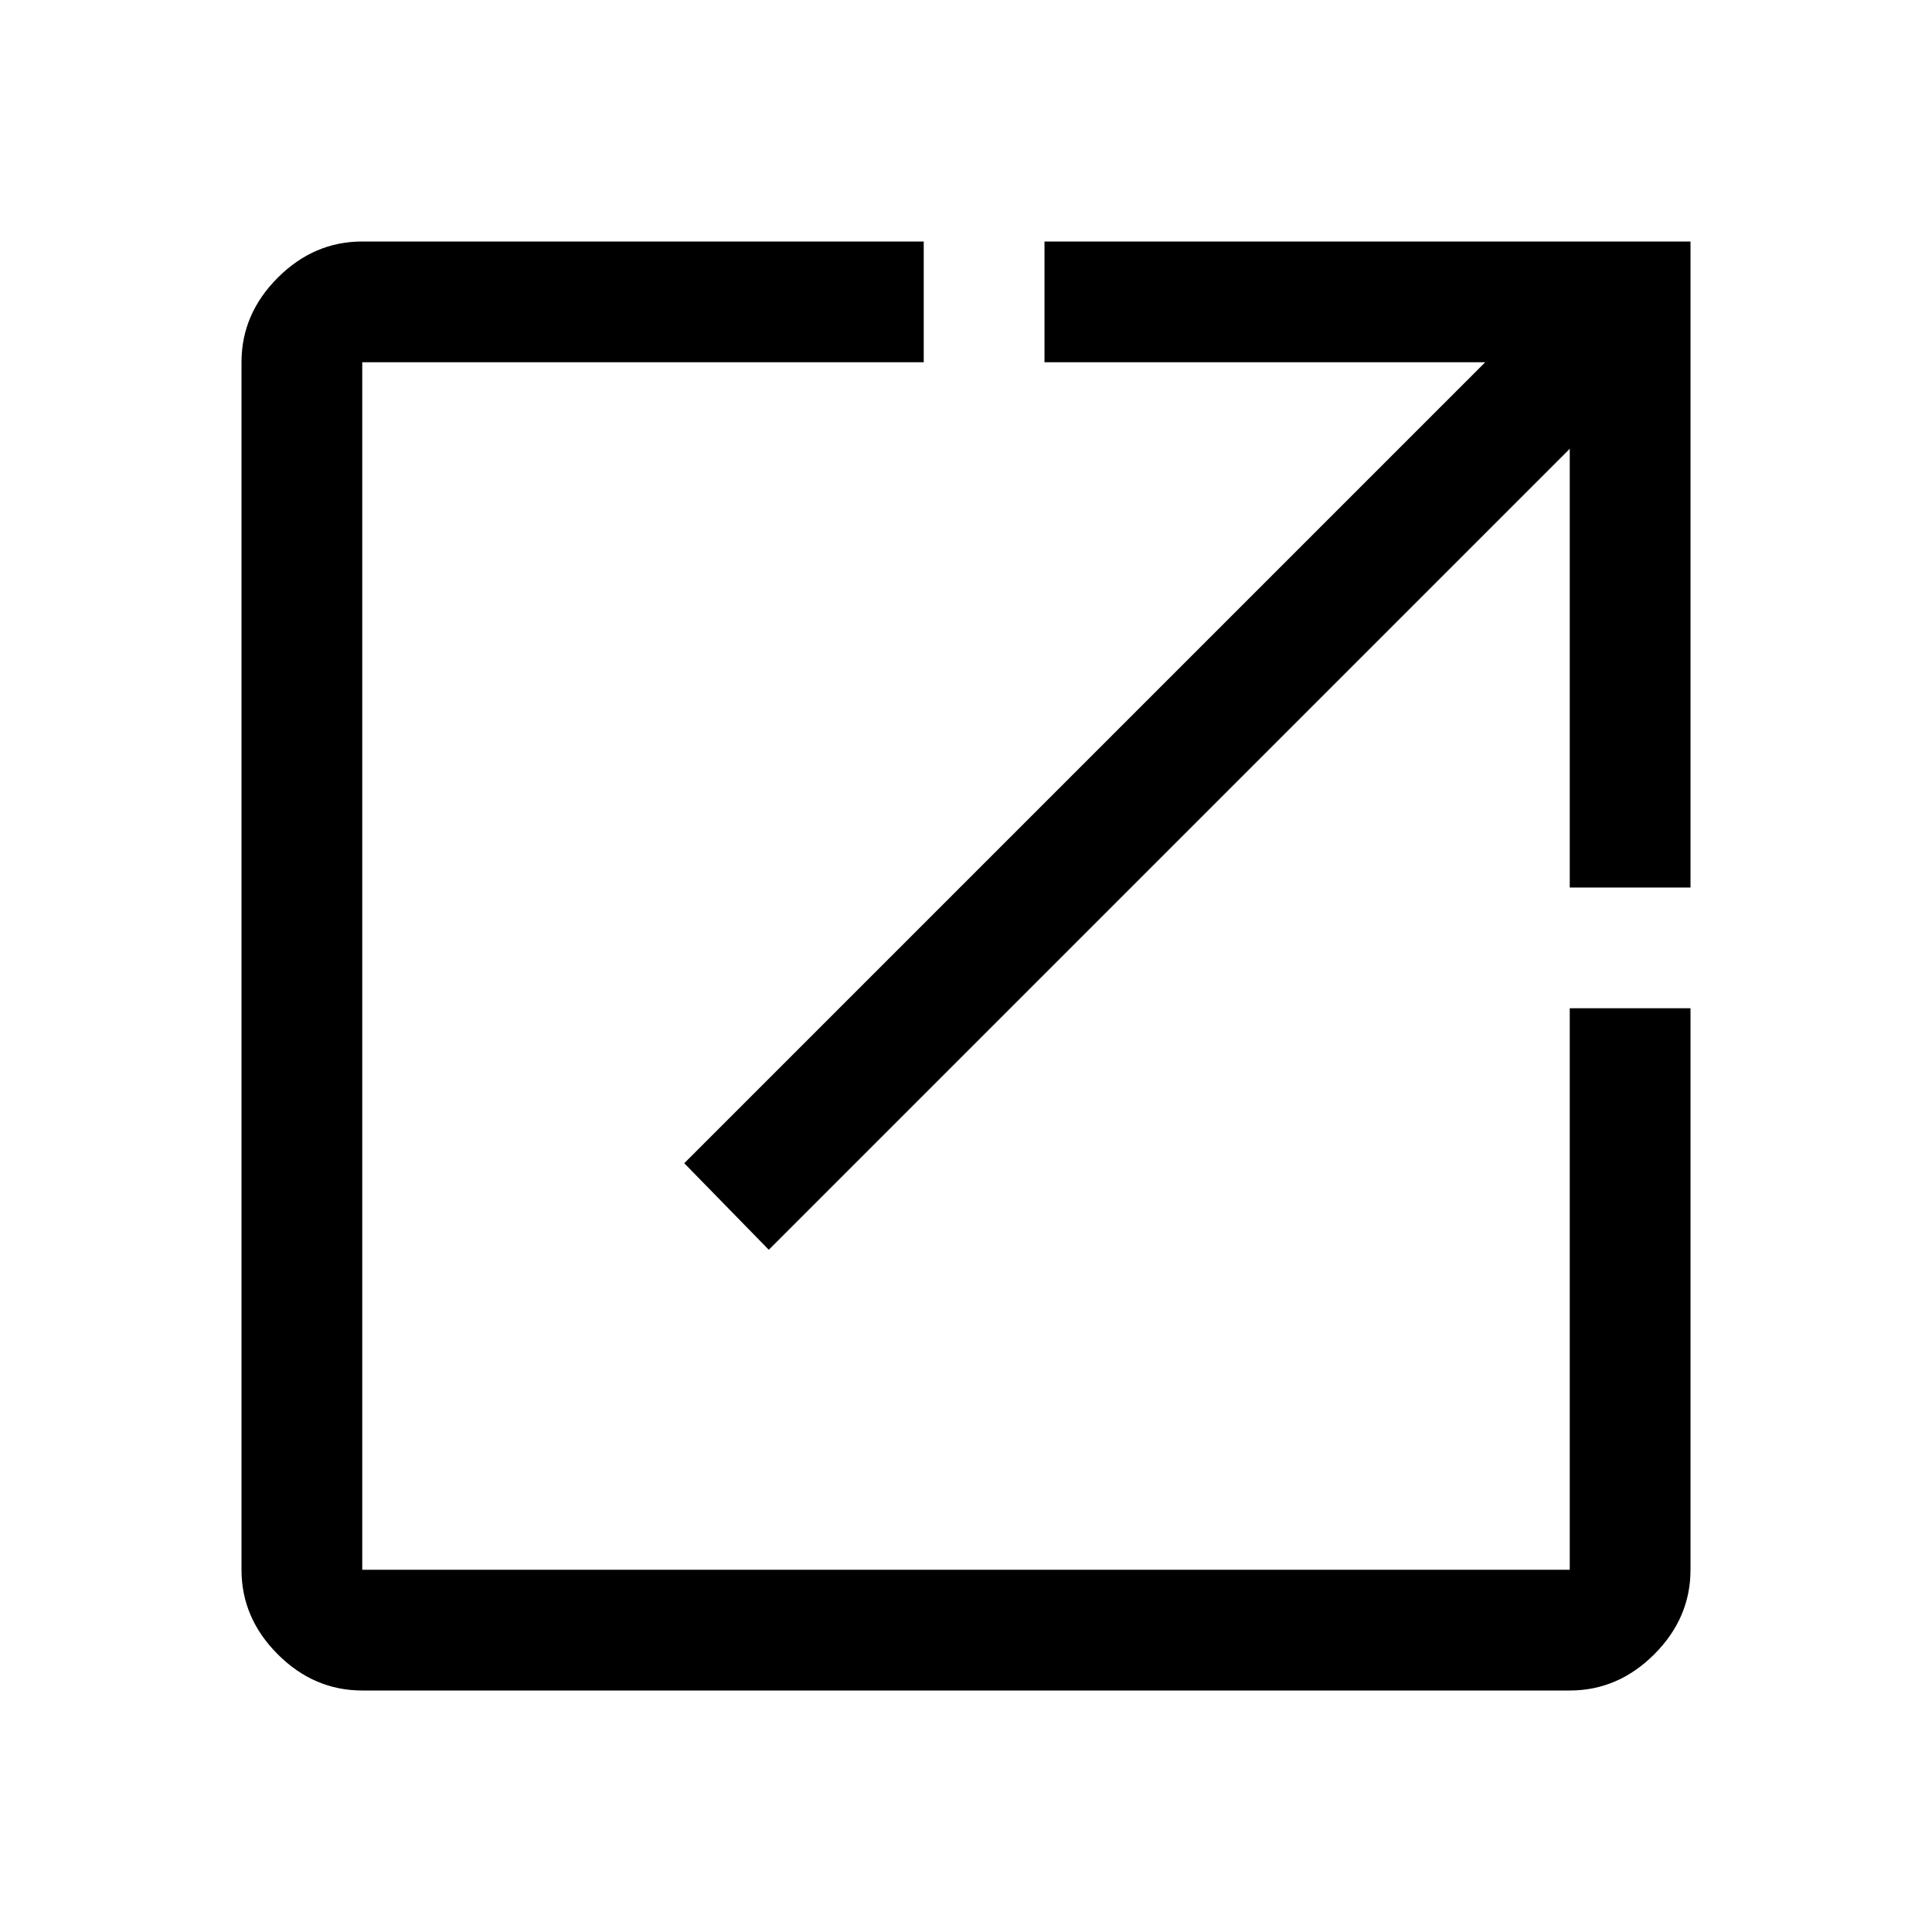
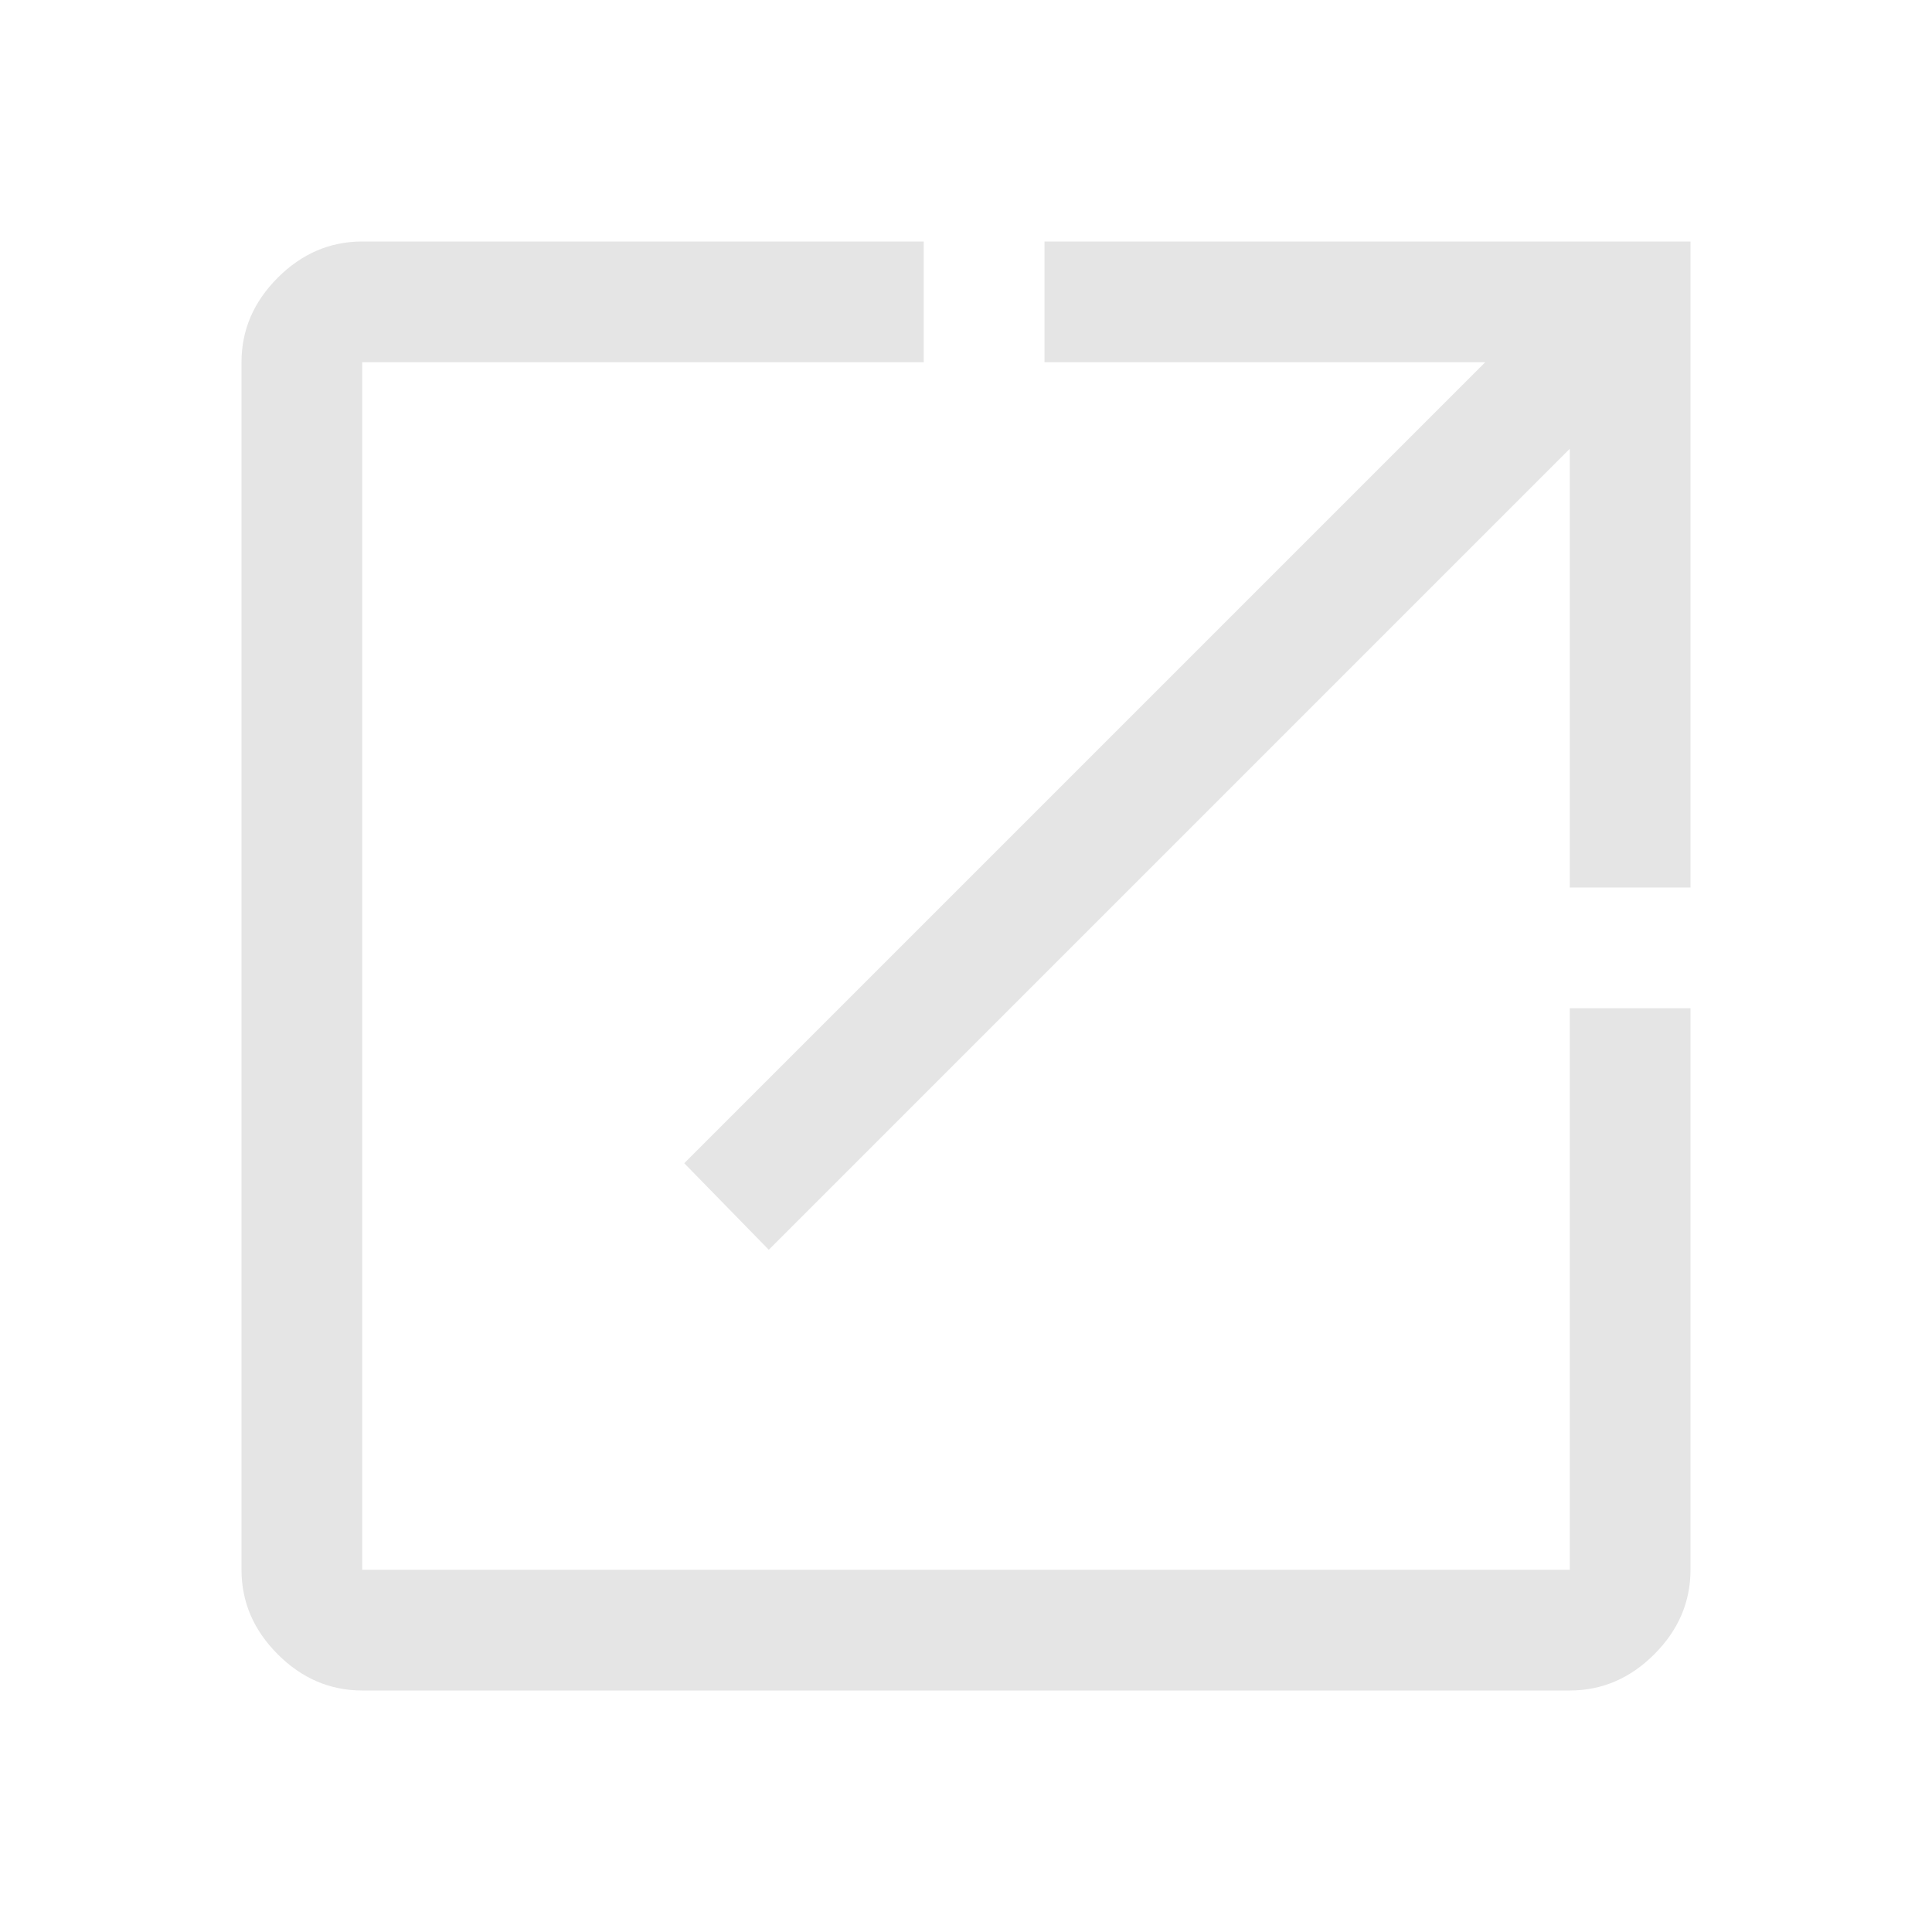
- <svg xmlns="http://www.w3.org/2000/svg" height="48" width="48">
+ <svg xmlns="http://www.w3.org/2000/svg" fill="#e5e5e5" height="48" width="48">
  <path d="M9 42q-1.2 0-2.1-.9Q6 40.2 6 39V9q0-1.2.9-2.1Q7.8 6 9 6h13.95v3H9v30h30V25.05h3V39q0 1.2-.9 2.1-.9.9-2.1.9Zm10.1-10.95L17 28.9 36.9 9H25.95V6H42v16.05h-3v-10.9Z" />
</svg>
